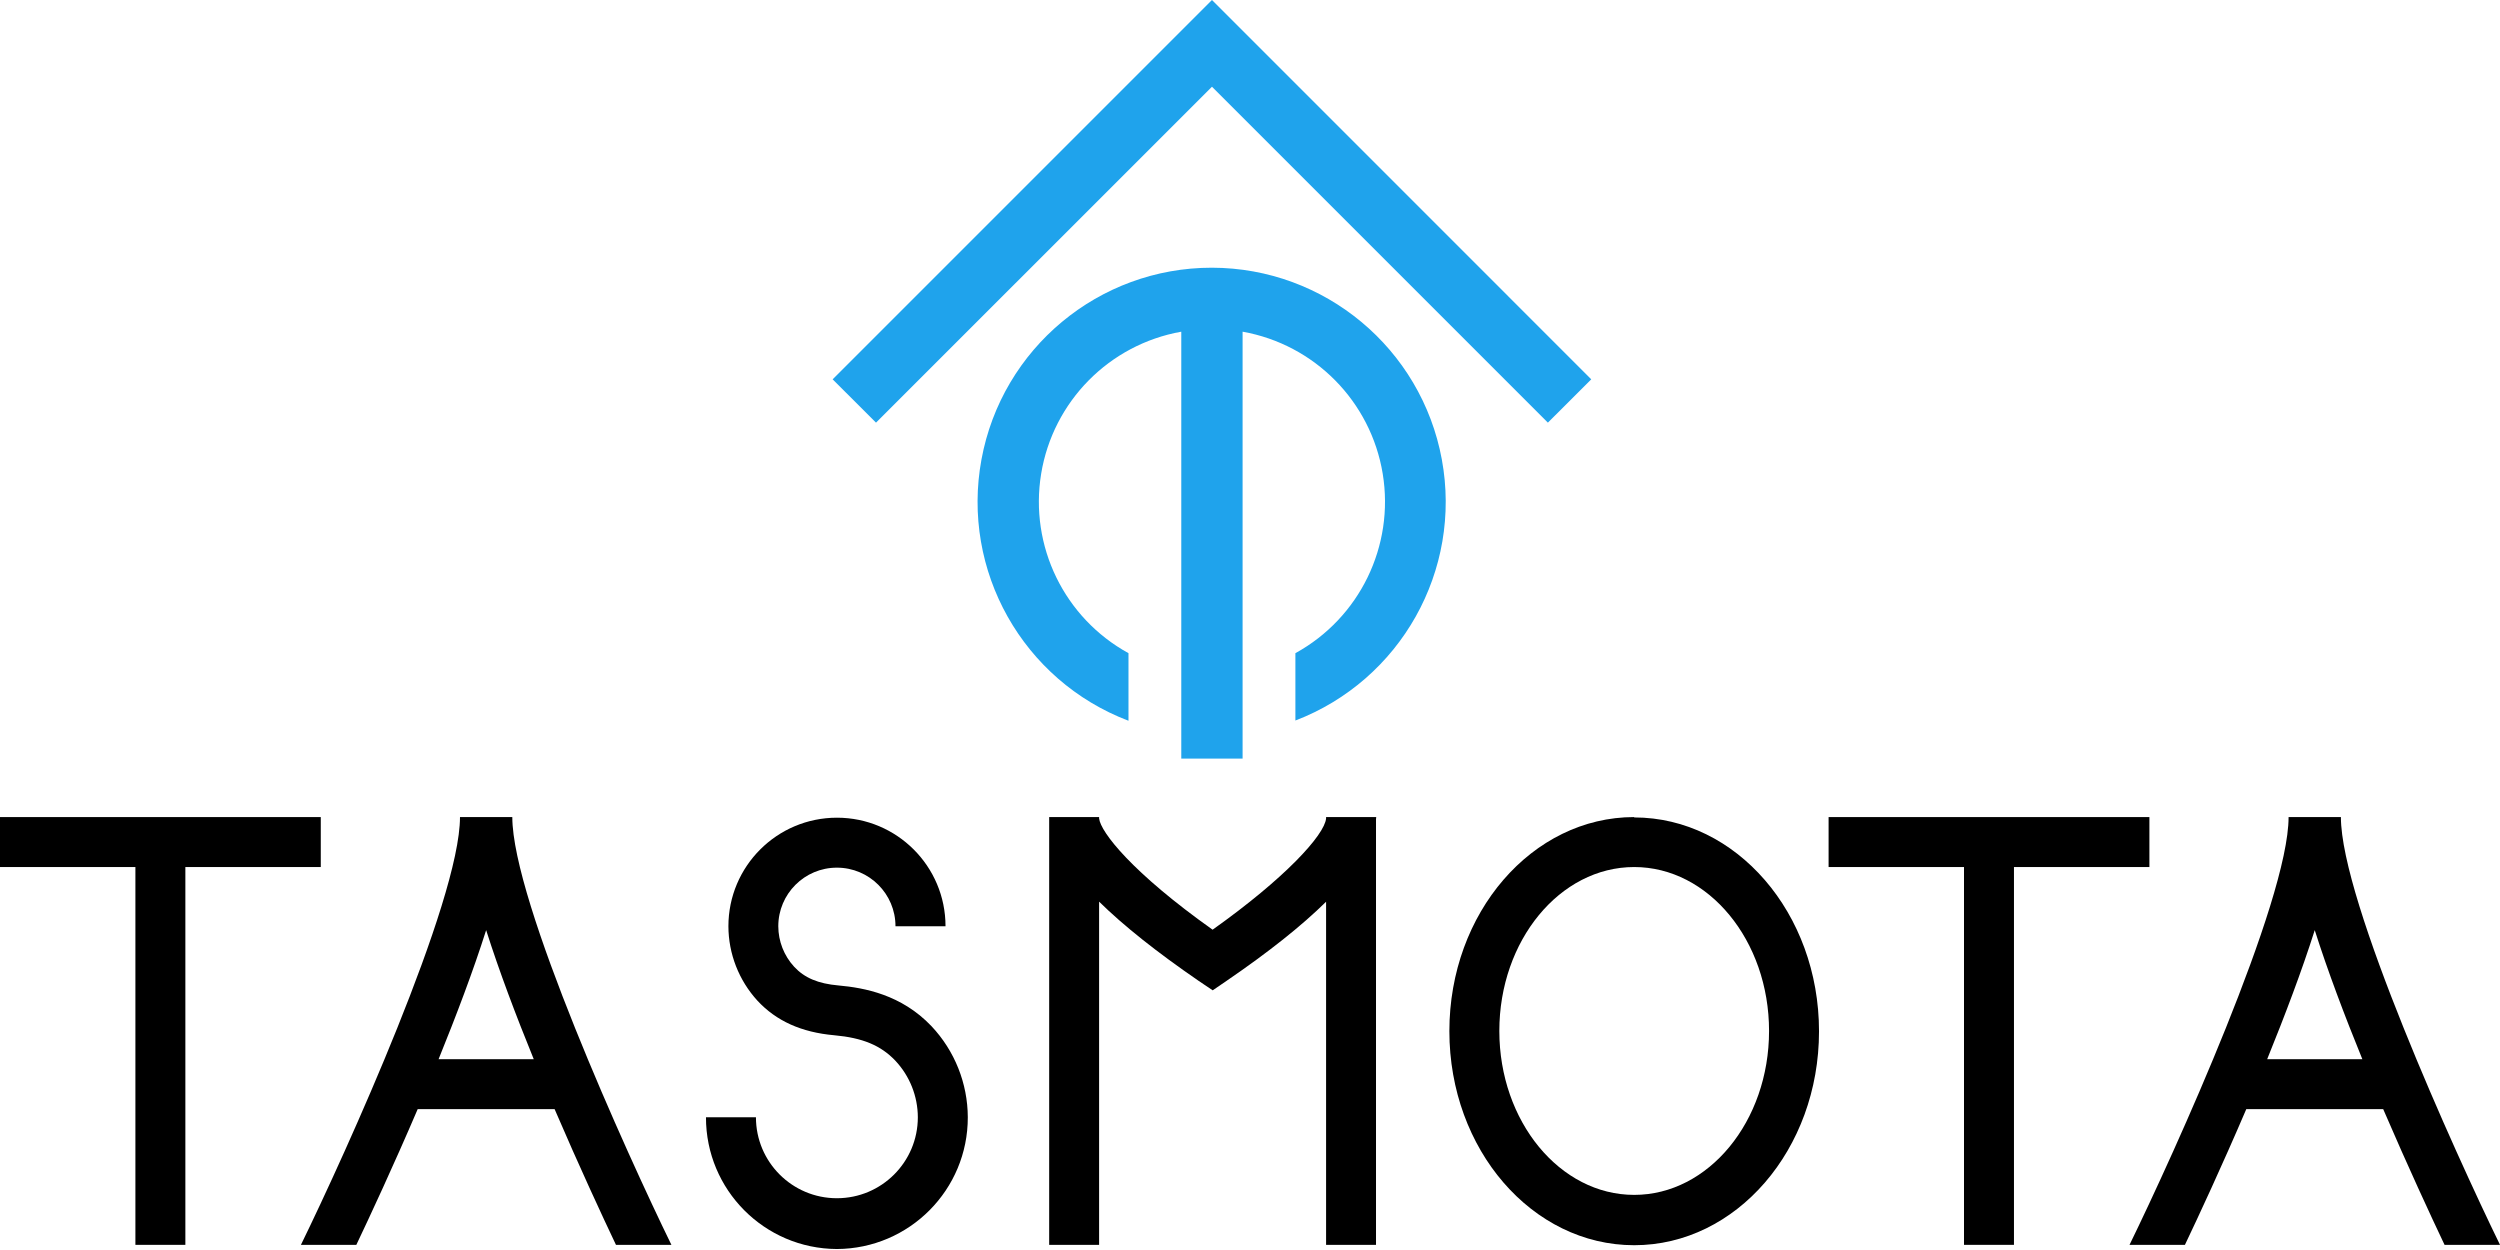
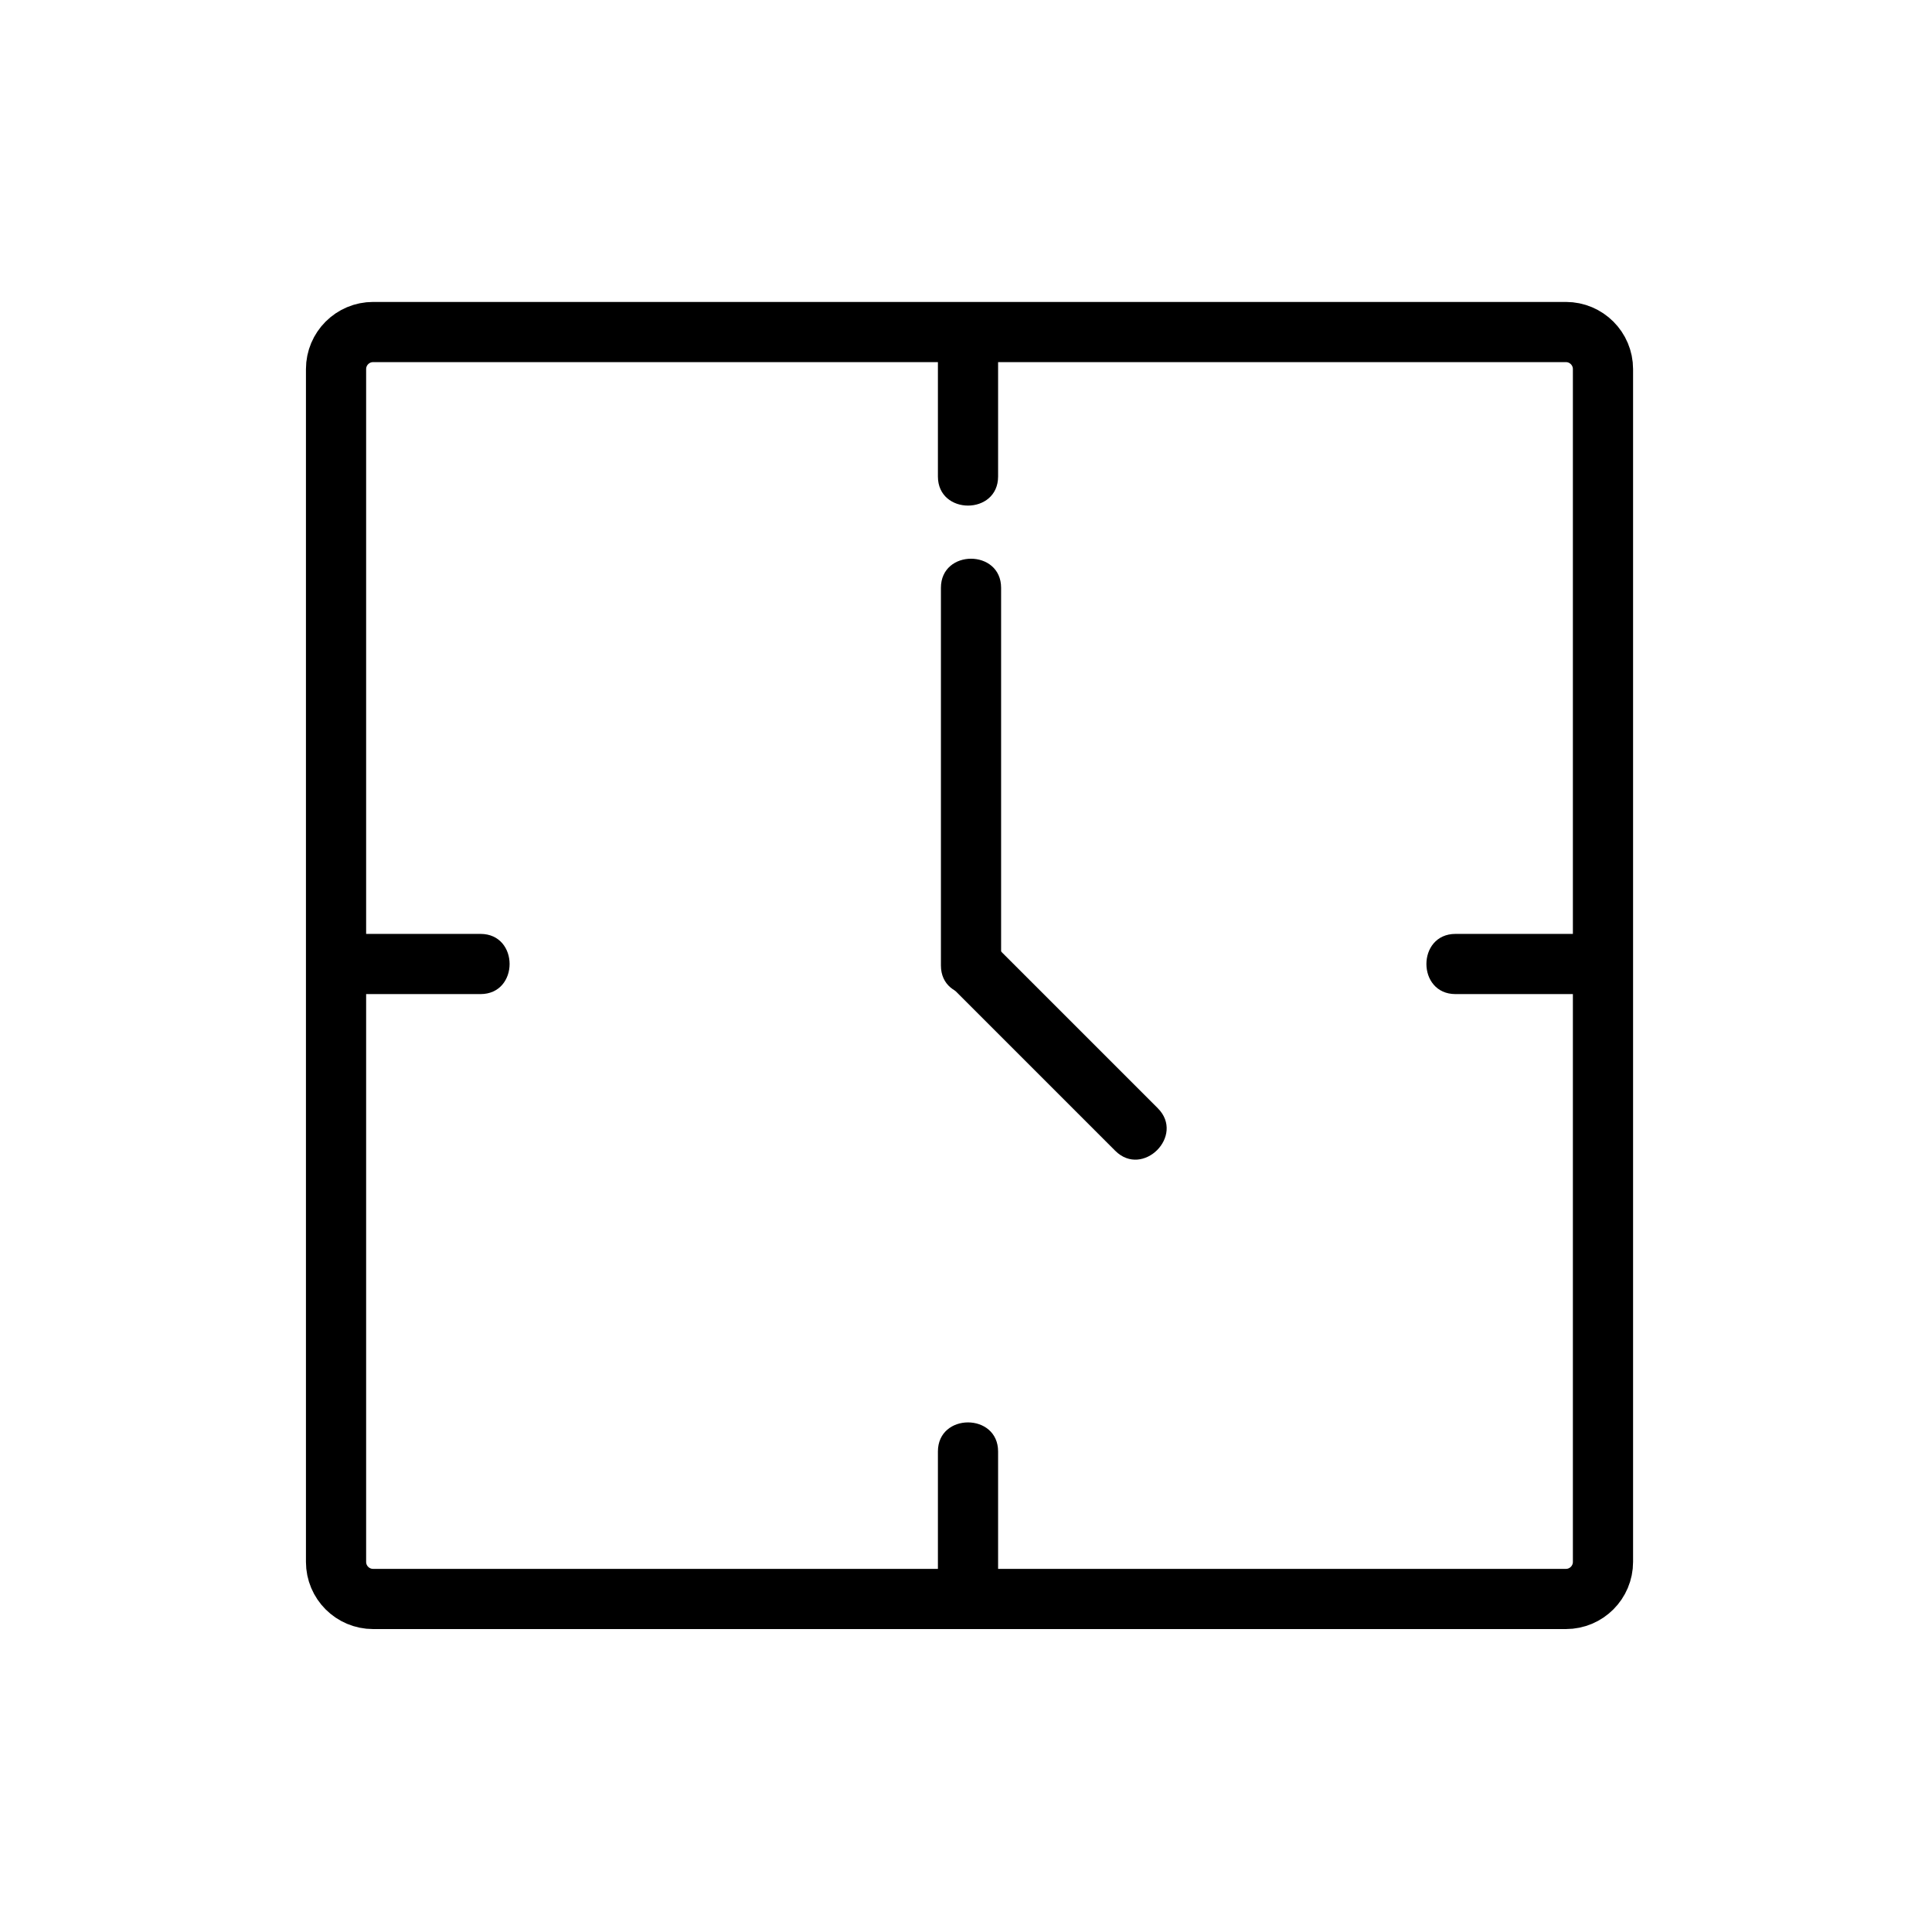
- <svg xmlns="http://www.w3.org/2000/svg" id="Ebene_1" data-name="Ebene 1" viewBox="0 0 482.328 240.975" version="1.1" width="482.328" height="240.975">
-   <defs id="defs12">
-     <style id="style10">.cls-1{fill:#010101;}</style>
-   </defs>
-   <polygon class="cls-1" points="44.42,115.07 54.16,124.8 129.62,49.35 205.07,124.8 214.81,115.07 129.62,29.87 " id="polygon16" transform="matrix(0.8589599,0,0,0.8589599,122.4876,-25.65713)" style="fill:#1fa3ec;fill-opacity:1" />
-   <path class="cls-1" d="m 233.817,51.649 a 45.181,45.181 0 0 0 -16.097,87.408 v -13.039 a 33.328,33.328 0 0 1 10.187,-62.025 v 82.366 h 11.828 V 63.993 a 33.328,33.328 0 0 1 10.187,62.025 v 12.996 a 45.181,45.181 0 0 0 -16.105,-87.365 z" id="path18" style="fill:#1fa3ec;fill-opacity:1;stroke-width:0.859" />
-   <polygon class="cls-1" points="860.75,74.18 860.75,60.41 772.33,60.41 772.33,74.18 809.65,74.18 809.65,178.31 823.42,178.31 823.42,74.18 " id="polygon20" style="fill:#000000;fill-opacity:1" transform="matrix(0.7,0,0,0.7,-187.838,115.3531)" />
-   <polygon class="cls-1" points="356.75,74.18 356.75,60.41 268.34,60.41 268.34,74.18 305.66,74.18 305.66,178.31 319.43,178.31 319.43,74.18 " id="polygon22" style="fill:#000000;fill-opacity:1" transform="matrix(0.7,0,0,0.7,-187.838,115.3531)" />
-   <path class="cls-1" d="m 118.839,240.17 h 10.696 c -8.673,-17.759 -30.695,-66.353 -30.695,-82.53 H 88.746 c 0,16.177 -22.015,64.771 -30.688,82.53 h 10.689 c 2.576,-5.418 7.098,-15.113 11.837,-26.18 h 26.418 c 4.76,11.067 9.261,20.762 11.837,26.18 z m -34.223,-35.819 c 3.409,-8.4 6.678,-17.024 9.177,-24.899 2.499,7.875 5.775,16.534 9.184,24.899 z" id="path24" style="fill:#000000;fill-opacity:1;stroke-width:0.7" />
-   <path class="cls-1" d="m 471.632,240.17 h 10.696 c -8.666,-17.759 -30.695,-66.353 -30.695,-82.53 h -10.094 c 0,16.177 -22.015,64.771 -30.688,82.53 h 10.689 c 2.583,-5.418 7.098,-15.113 11.837,-26.18 h 26.418 c 4.767,11.067 9.261,20.762 11.837,26.18 z m -34.223,-35.819 c 3.409,-8.4 6.678,-17.024 9.177,-24.899 2.499,7.875 5.775,16.534 9.184,24.899 z" id="path26" style="fill:#000000;fill-opacity:1;stroke-width:0.7" />
-   <path class="cls-1" d="m 315.287,167.279 c 14.343,0 26.019,14.189 26.019,31.626 0,17.437 -11.676,31.626 -26.019,31.626 -14.343,0 -26.019,-14.189 -26.019,-31.626 0,-17.437 11.669,-31.626 26.019,-31.626 m 0,-9.639 c -19.698,0 -35.658,18.473 -35.658,41.3 0,22.827 15.96,41.3 35.658,41.3 19.698,0 35.658,-18.473 35.658,-41.265 0,-22.792 -15.967,-41.265 -35.658,-41.265 z" id="path28" style="fill:#000000;fill-opacity:1;stroke-width:0.7" />
-   <path class="cls-1" d="m 161.462,240.975 a 25.368,25.368 0 0 1 -25.256,-25.417 h 9.639 a 15.617,15.617 0 1 0 31.234,0 16.002,16.002 0 0 0 -4.347,-10.927 c -2.8,-2.94 -6.3,-4.403 -11.795,-4.9 -6.3,-0.56 -11.165,-2.744 -14.805,-6.671 a 21.371,21.371 0 0 1 -5.6,-14.357 20.944,20.944 0 1 1 41.888,0 h -9.653 a 11.305,11.305 0 1 0 -22.61,0 11.585,11.585 0 0 0 3.052,7.805 c 1.995,2.156 4.641,3.276 8.582,3.619 4.9,0.441 12.11,1.736 17.927,7.861 a 25.746,25.746 0 0 1 7,17.563 25.368,25.368 0 0 1 -25.256,25.424 z" id="path30" style="fill:#000000;fill-opacity:1;stroke-width:0.7" />
-   <path class="cls-1" d="m 265.51,157.696 v 0 -0.056 h -9.667 v 0.259 c -0.301,3.206 -7.917,11.543 -21.896,21.469 -15.533,-11.025 -21.609,-18.83 -21.896,-21.469 v -0.259 h -9.632 v 0.056 0 c 0,0.119 0,0.238 0,0.357 v 82.117 h 9.632 v -66.213 q 7.056,6.937 19.201,15.281 l 2.716,1.827 2.702,-1.848 q 12.138,-8.302 19.173,-15.246 v 66.199 h 9.632 v -82.117 c 0.007,-0.105 0.035,-0.231 0.035,-0.357 z" id="path32" style="fill:#000000;fill-opacity:1;stroke-width:0.7" />
+ <svg xmlns="http://www.w3.org/2000/svg" viewBox="20 20 321 321">
+   <path fill="none" stroke="#000" stroke-width="10" d="m75.833,81.328c0-3.402 2.758-6.161 6.161-6.161h198.178c3.402,0 6.161,2.759 6.161,6.161v198.178c0,3.402-2.759,6.161-6.161,6.161h-198.178c-3.403,0-6.161-2.759-6.161-6.161v-198.178z" />
+   <g fill="#000">
+     <path d="m76.833,185.167c7.667,0 15.333,0 23,0 6.449,0 6.449-10 0-10-7.667,0-15.333,0-23,0-6.449,0-6.449,10 0,10z" />
+     <path d="m261.833,185.167c7.5,0 15,0 22.5,0 6.448,0 6.448-10 0-10-7.5,0-15,0-22.5,0-6.448,0-6.448,10 0,10z" />
+     <path d="m175.833,77.667c0,7.167 0,14.333 0,21.5 0,6.449 10,6.449 10,0 0-7.167 0-14.333 0-21.5 0-6.449-10-6.449-10,0z" />
+     <path d="m175.833,261.167c0,7.333 0,14.667 0,22 0,6.448 10,6.448 10,0 0-7.333 0-14.667 0-22 0-6.448-10-6.448-10,0z" />
+     <path d="m176.333,117.667c0,20.917 0,41.833 0,62.75 0,6.448 10,6.448 10,0 0-20.917 0-41.833 0-62.75 0-6.449-10-6.449-10,0z" />
+     <path d="m178.297,184.202c9,9 18,18 27,27 4.563,4.564 11.635-2.507 7.07-7.07-9-9-18-18-27-27-4.562-4.564-11.633,2.507-7.07,7.07z" />
+   </g>
</svg>
